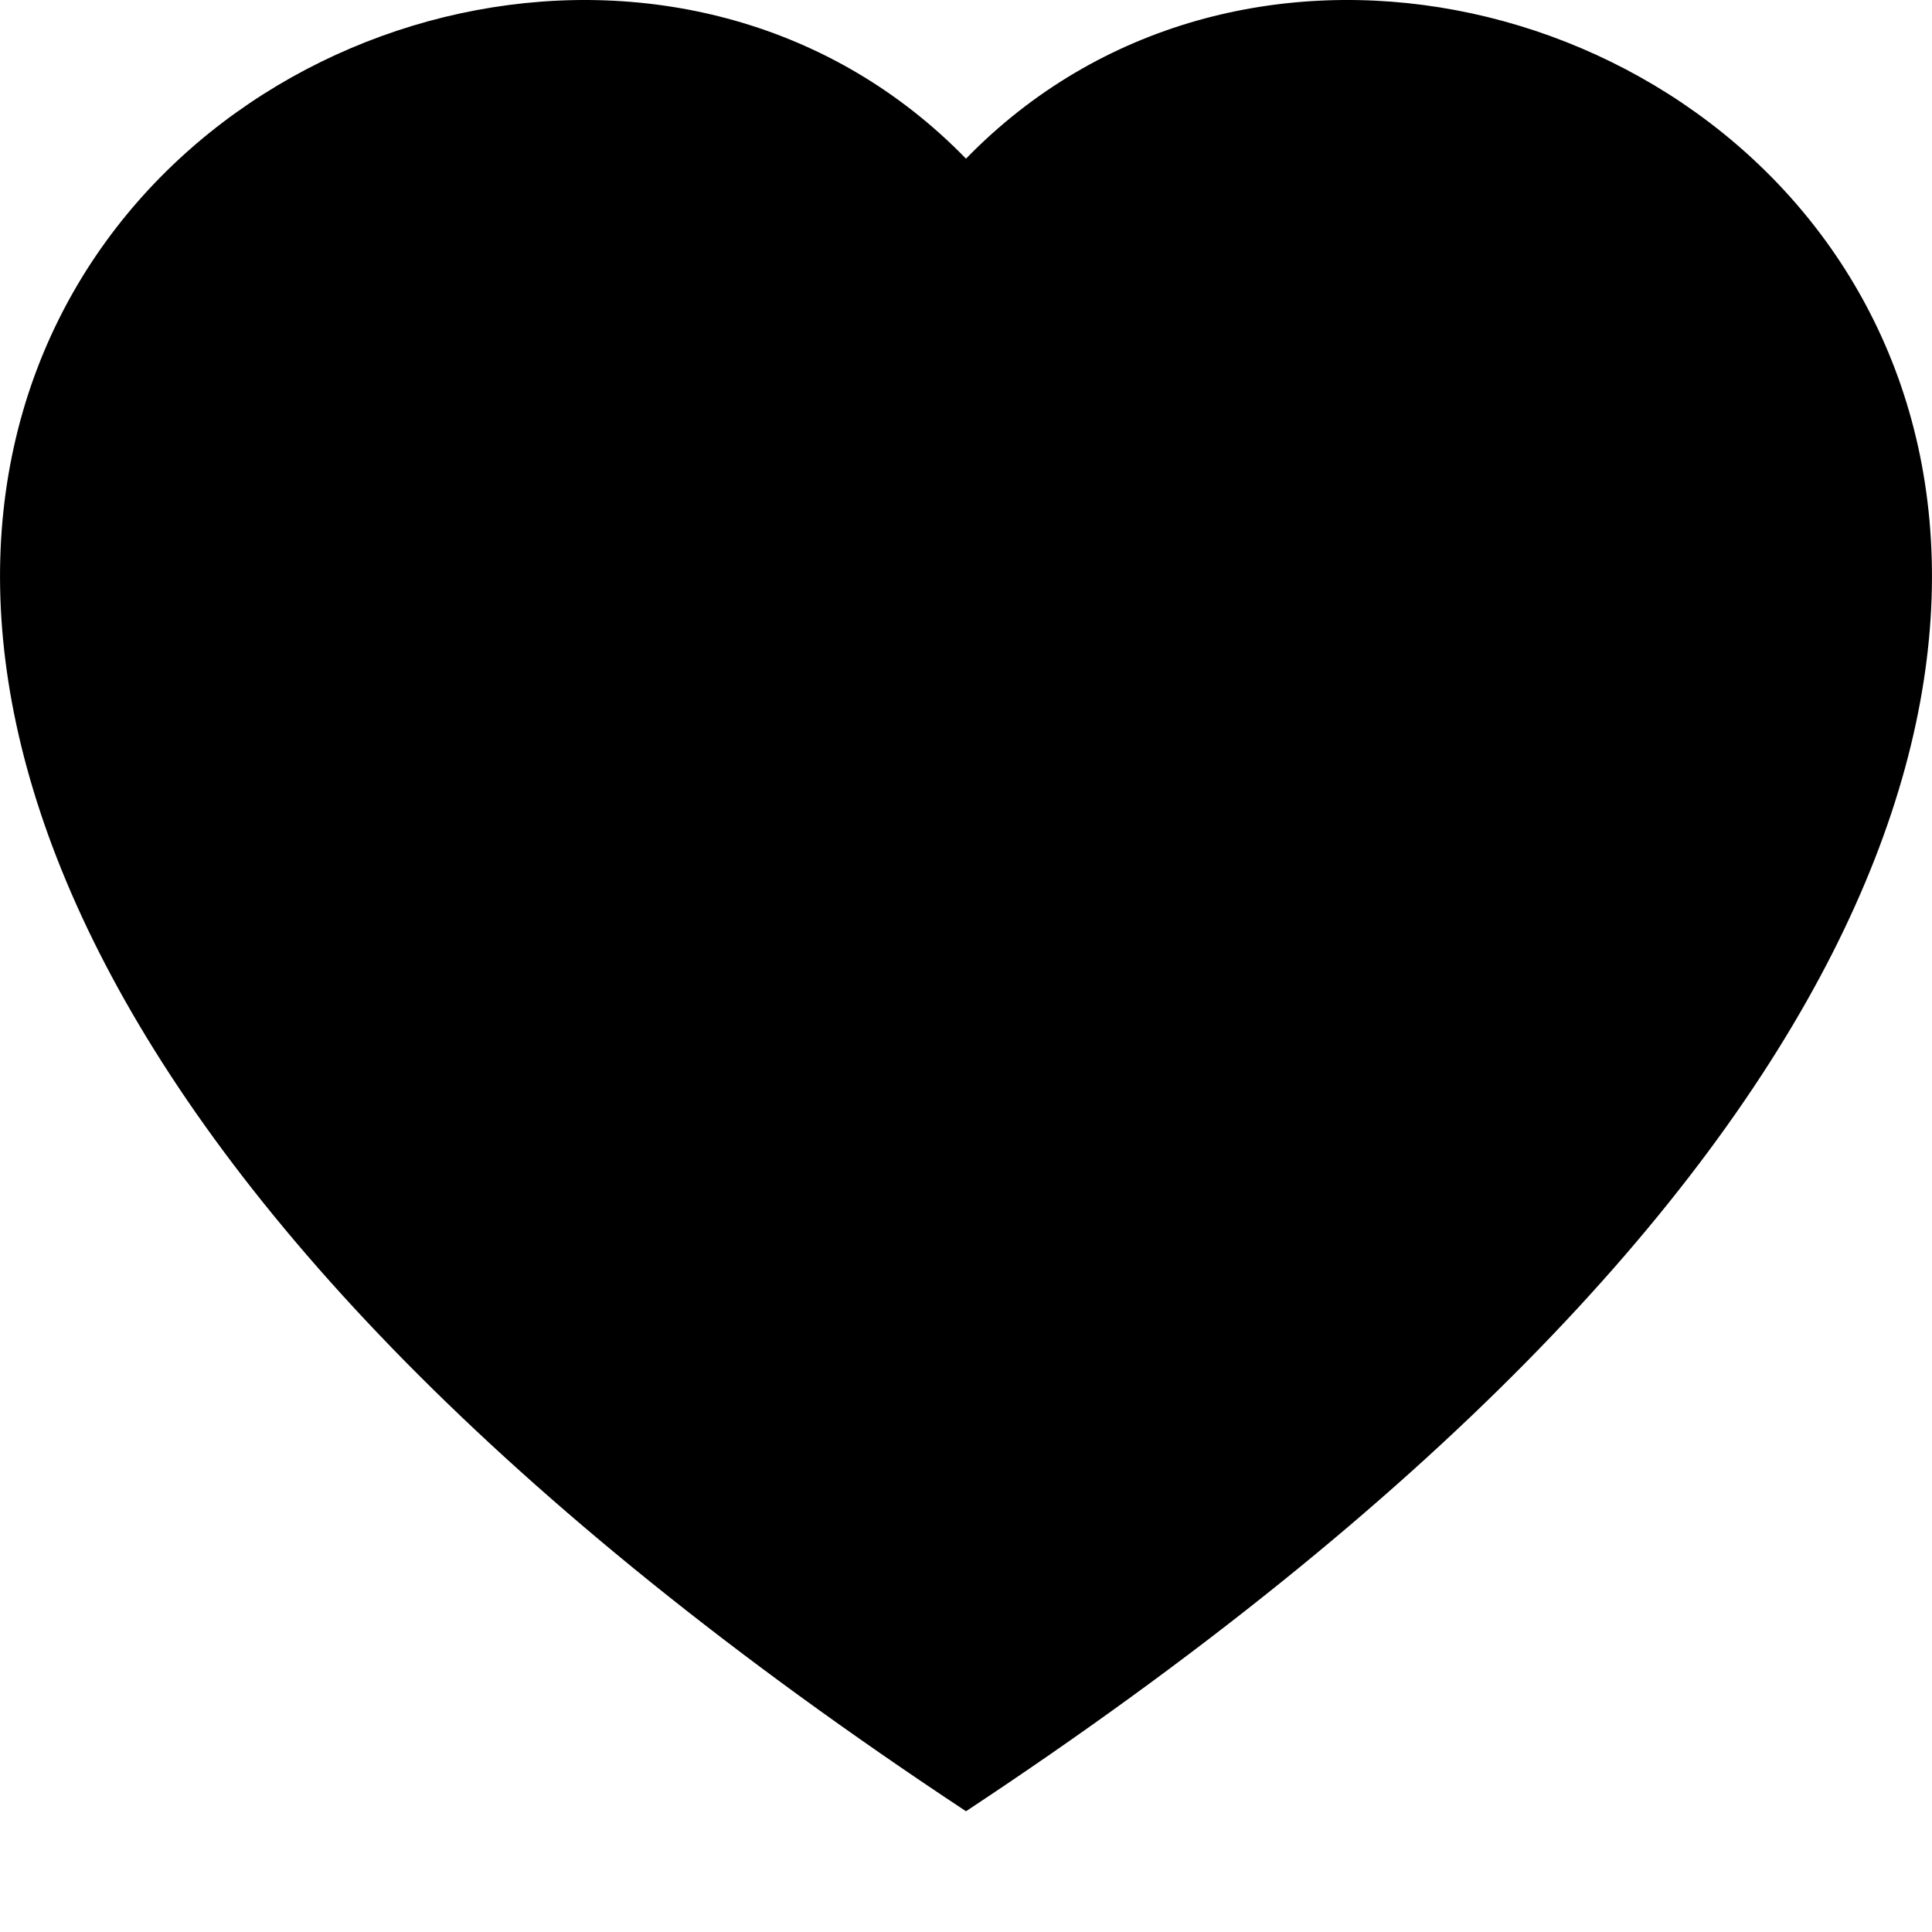
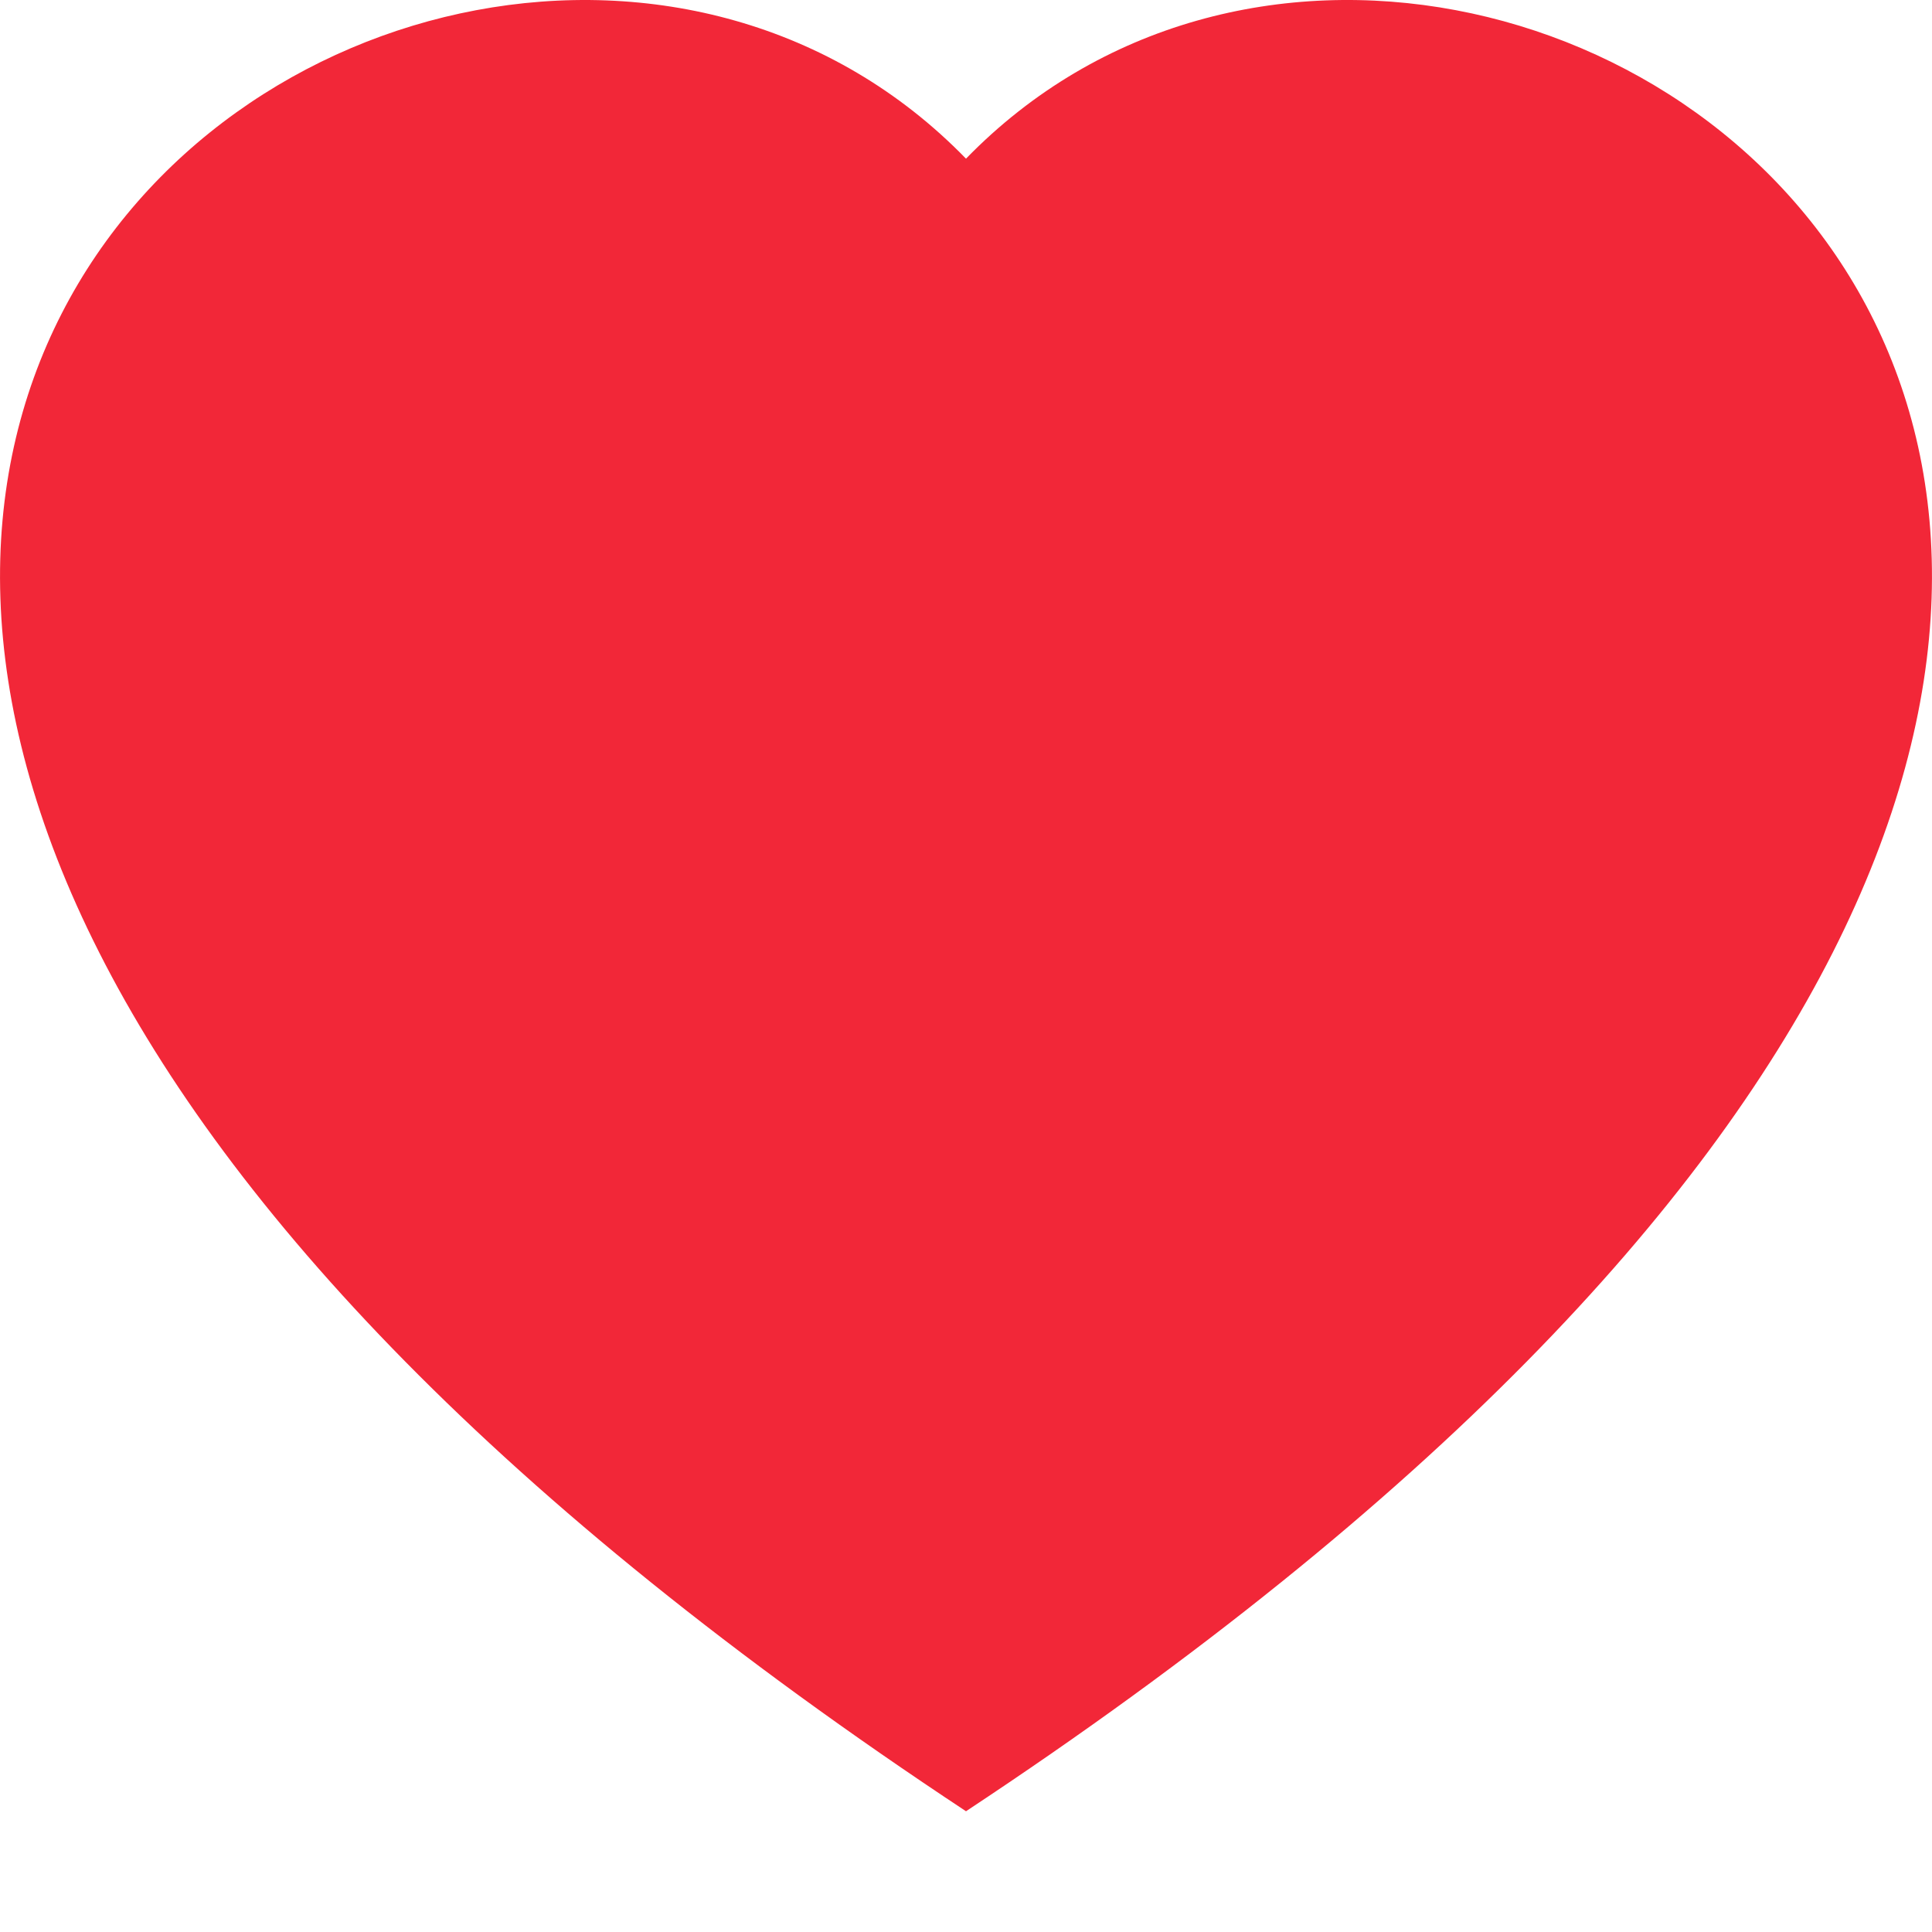
- <svg xmlns="http://www.w3.org/2000/svg" width="16" height="16" fill="currentColor" class="bi bi-heart-fill" viewBox="0 0 16 16">
+ <svg xmlns="http://www.w3.org/2000/svg" width="16" height="16" color="#F22738" fill="currentColor" class="bi bi-heart-fill" viewBox="0 0 16 16">
  <path fill-rule="evenodd" d="M8 1.314C12.438-3.248 23.534 4.735 8 15-7.534 4.736 3.562-3.248 8 1.314z" />
</svg>
